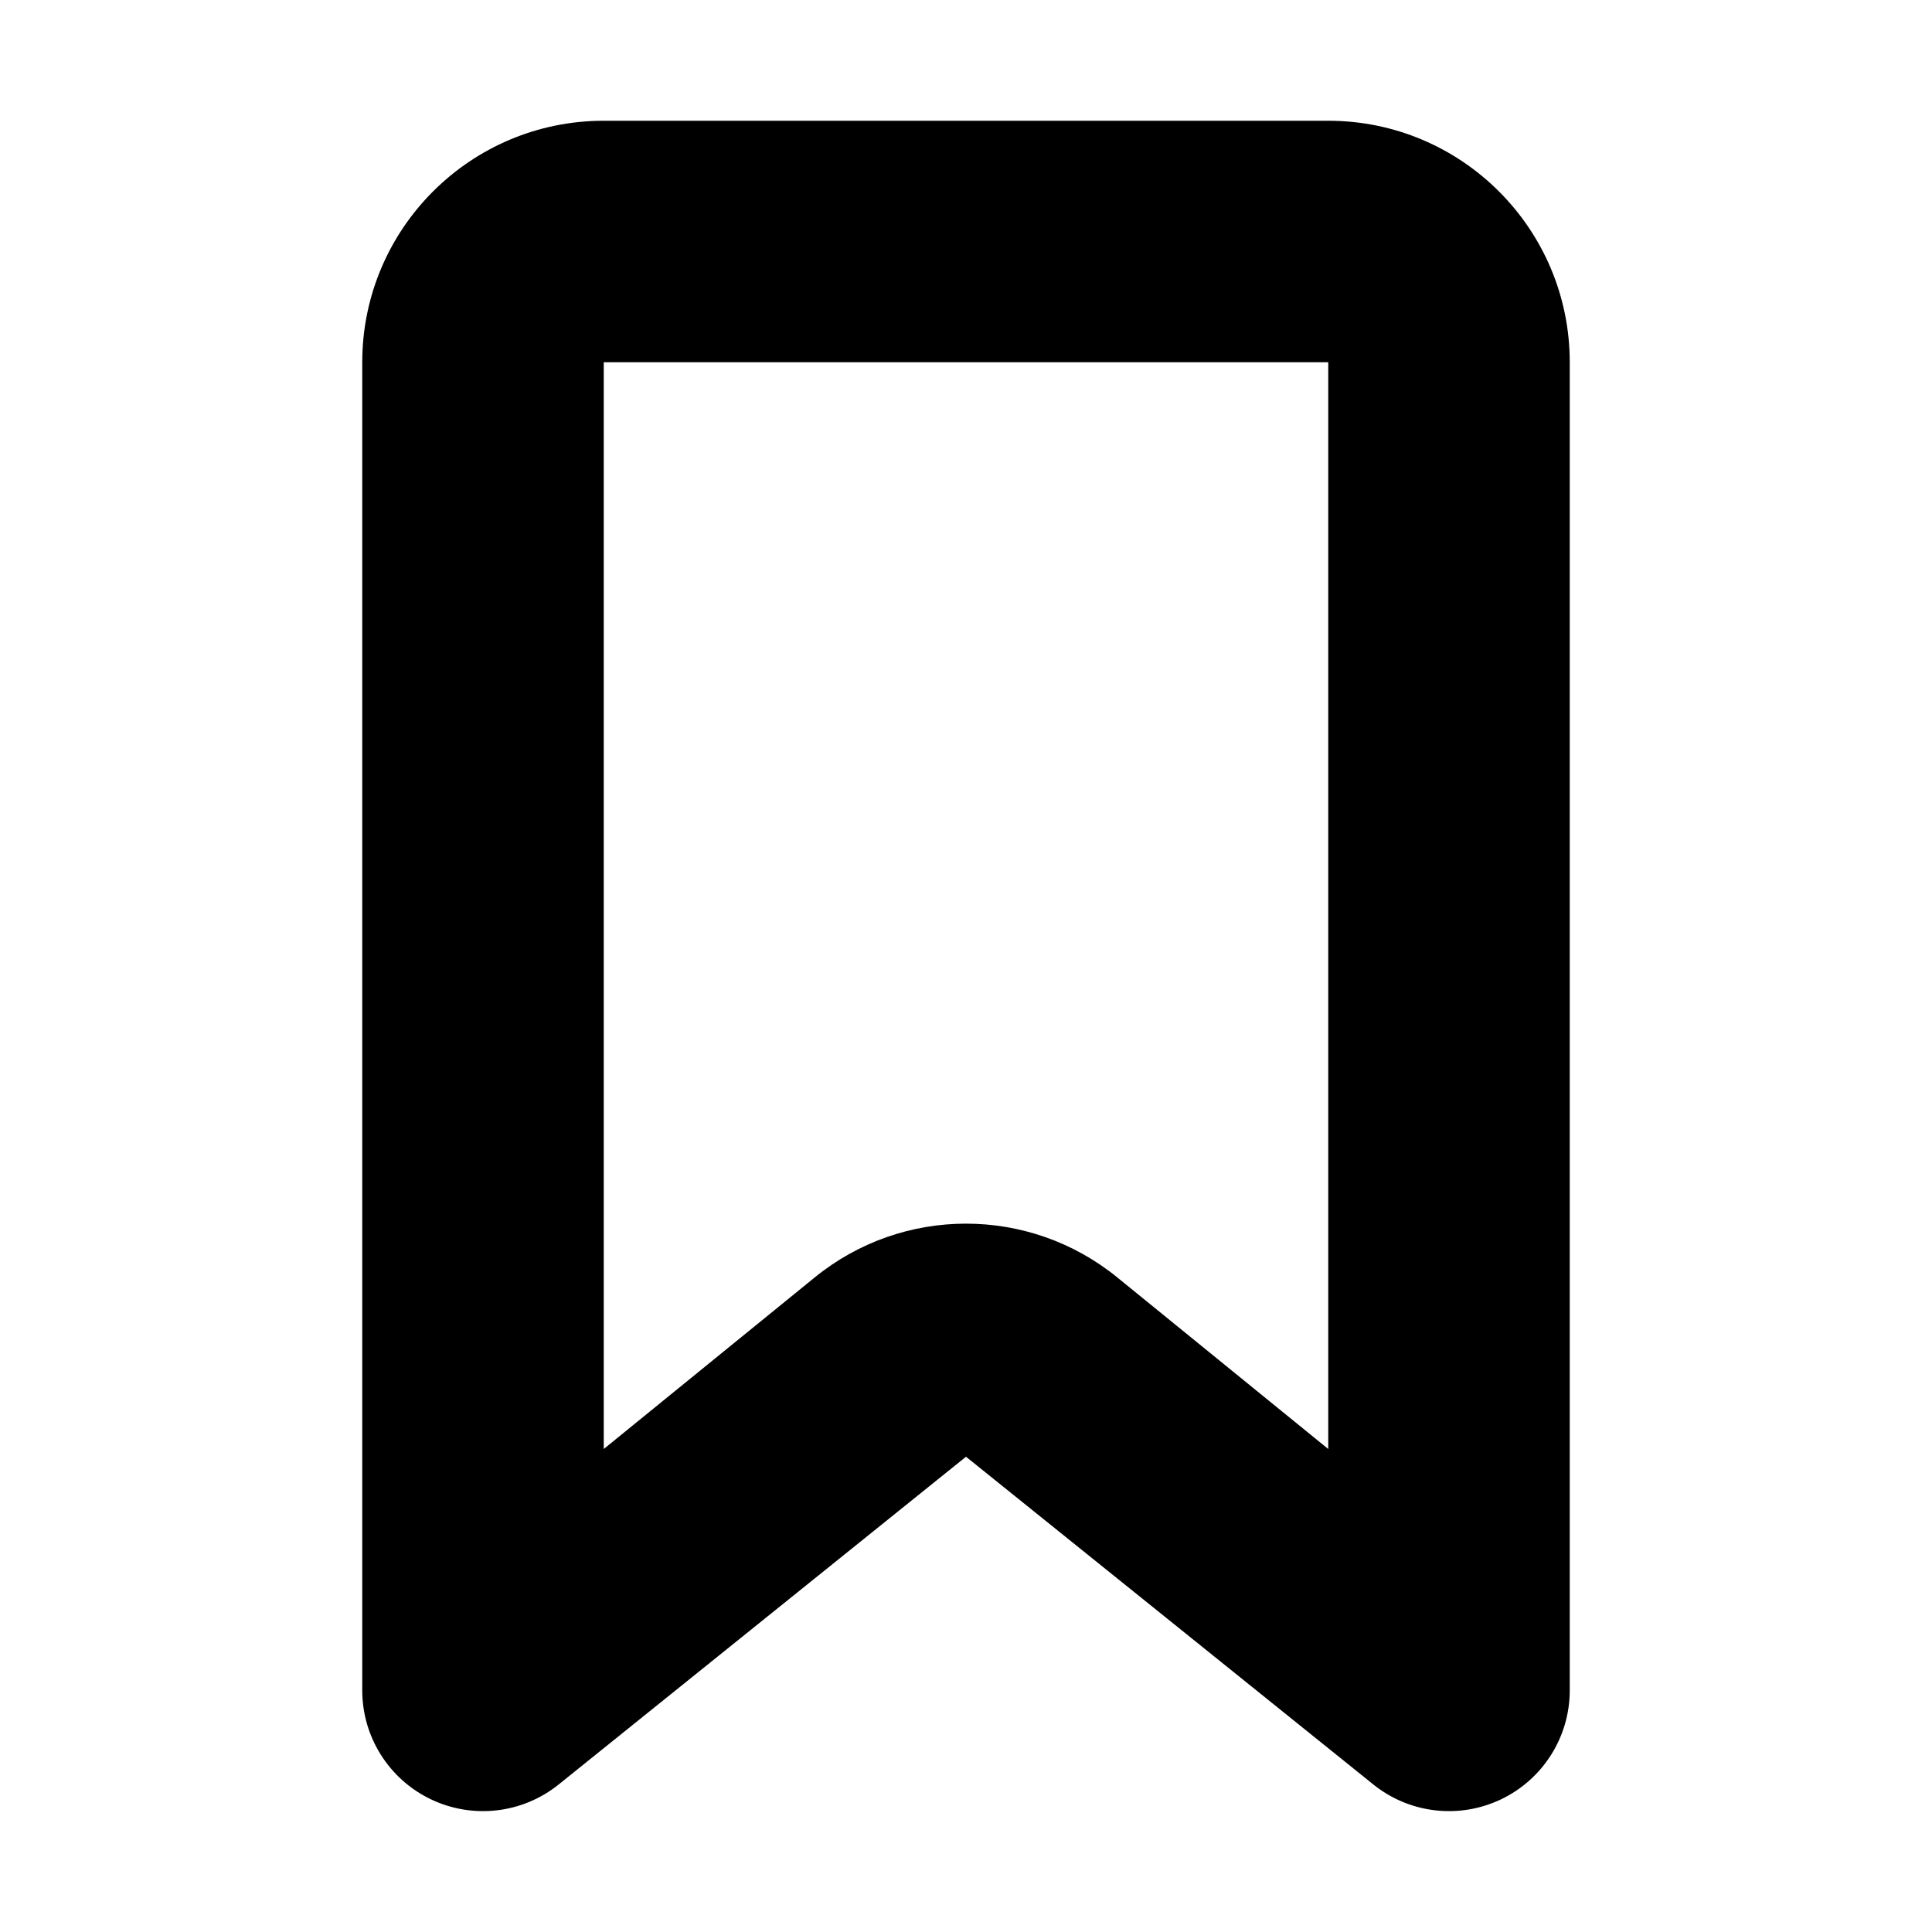
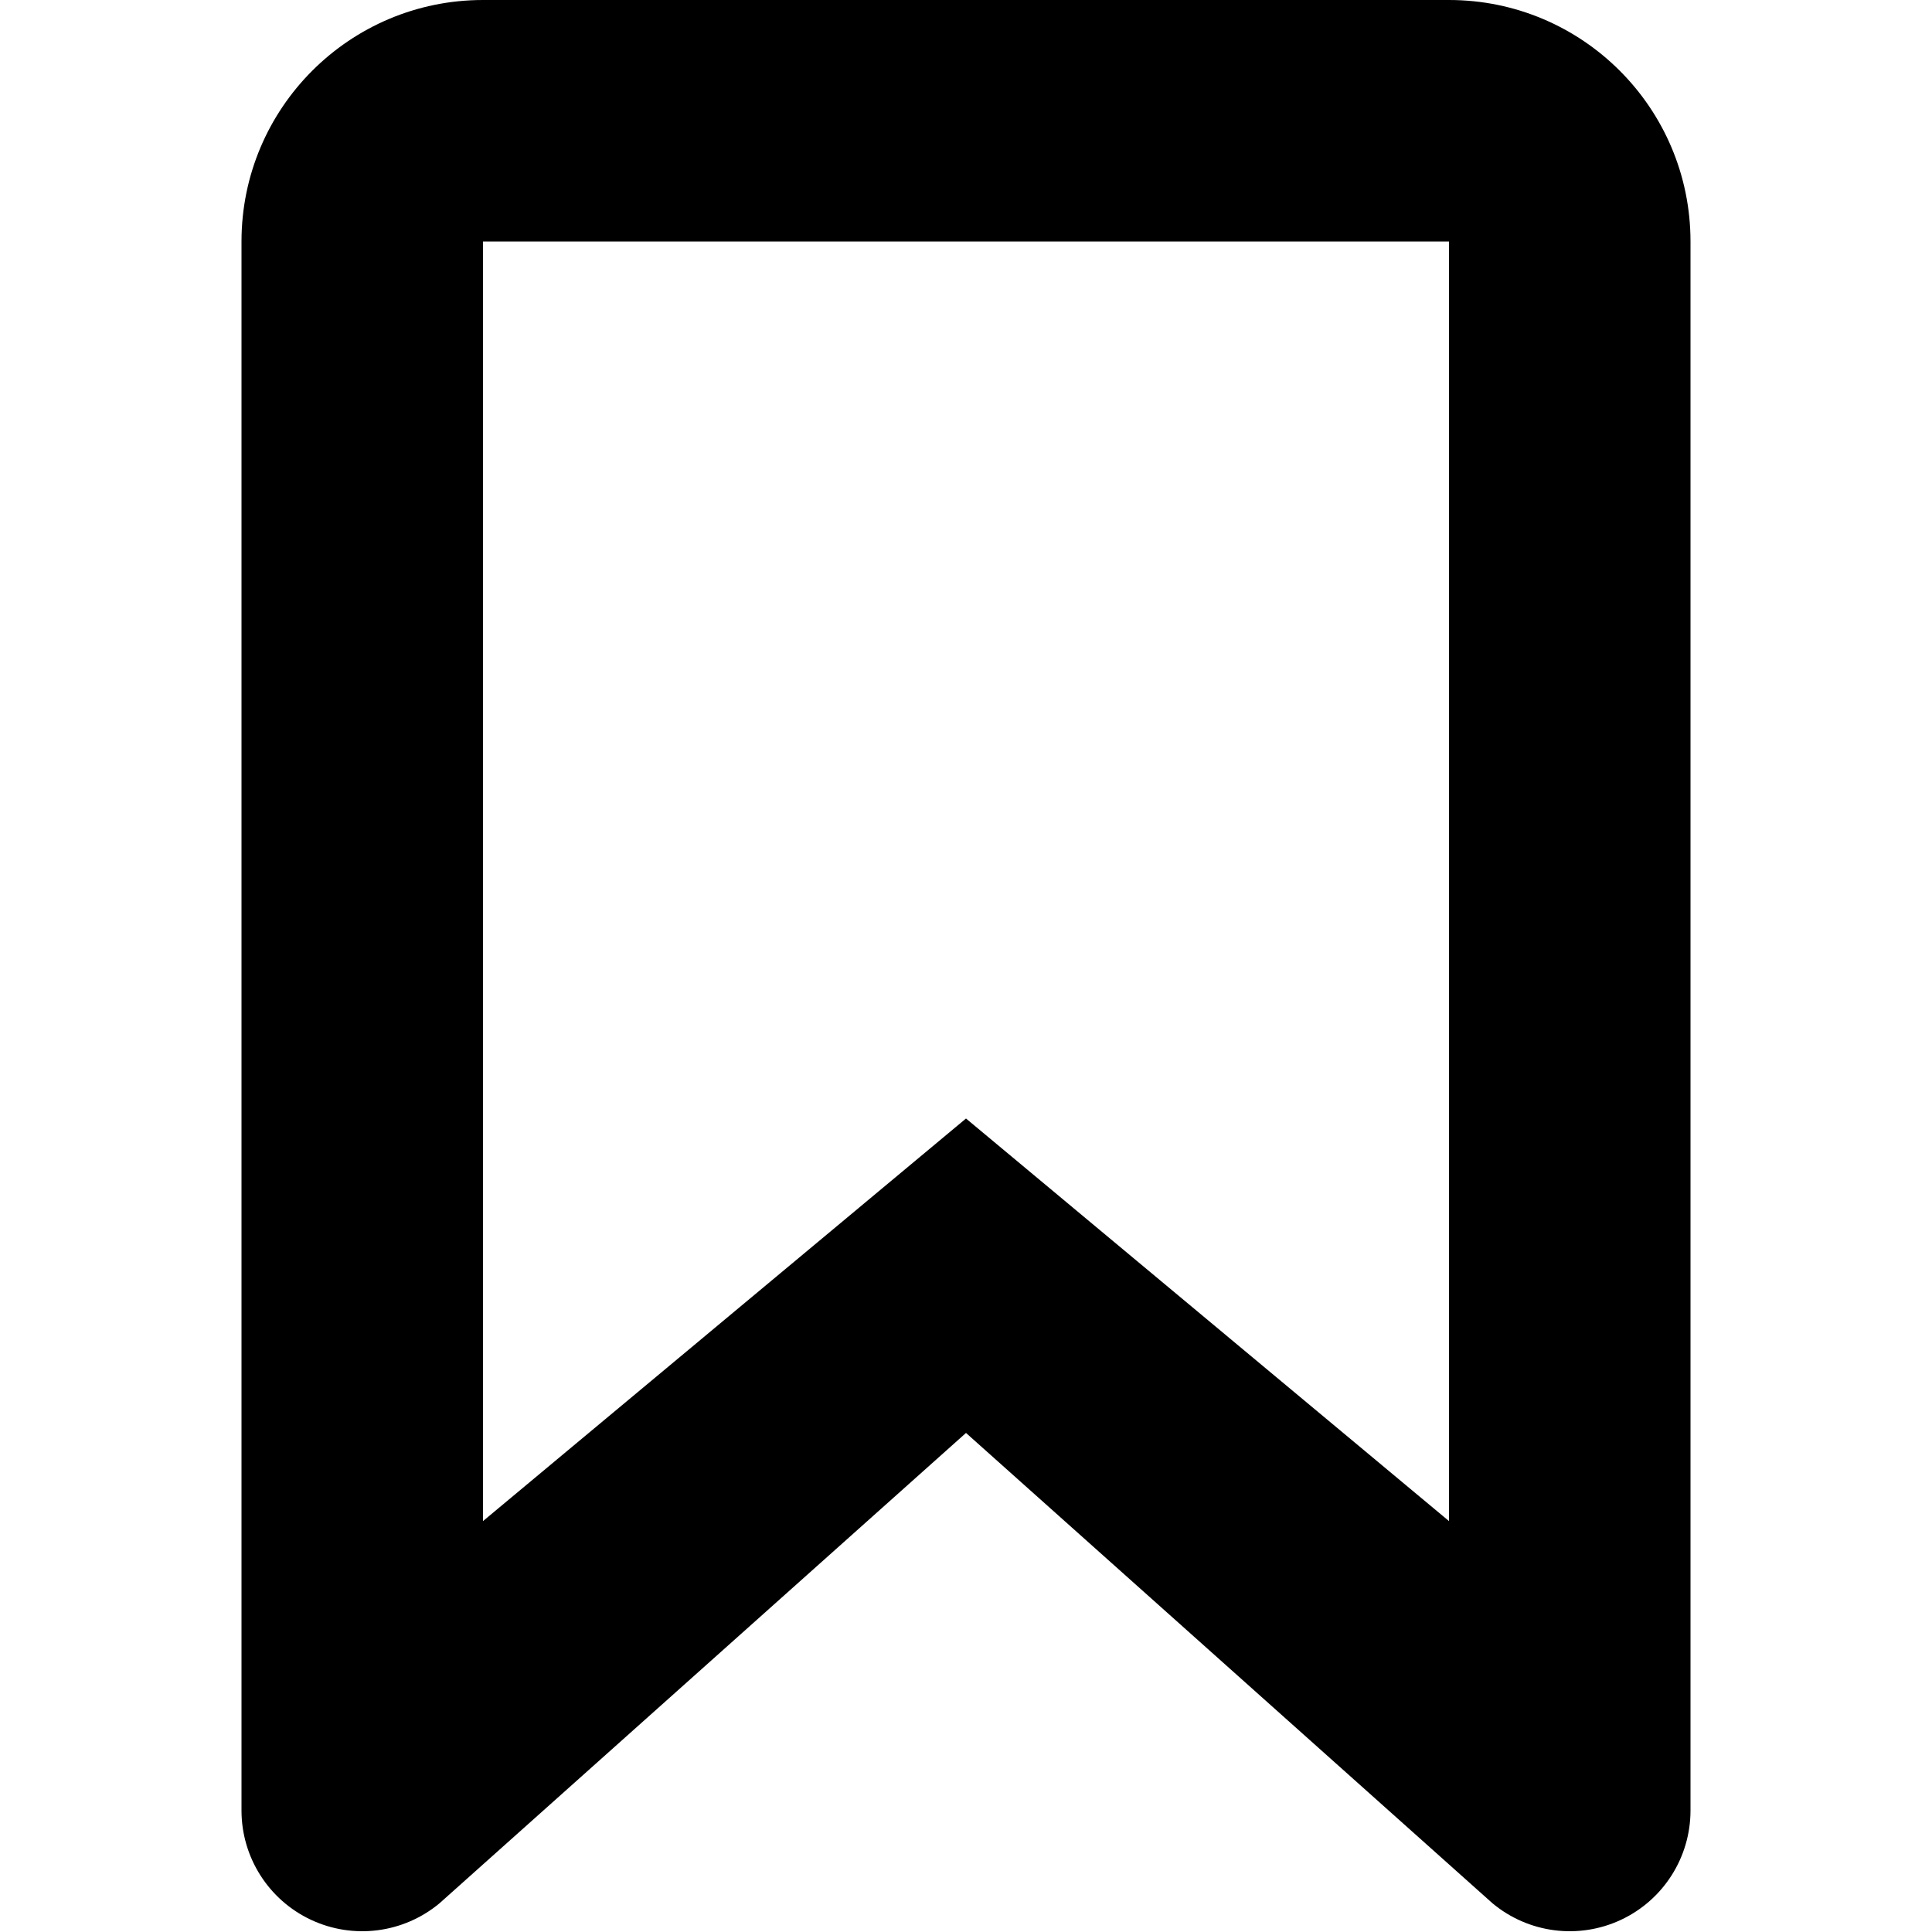
<svg xmlns="http://www.w3.org/2000/svg" width="16" height="16" viewBox="0 0 16 16">
-   <path d="M6.746 10.58a1.985 1.985 0 0 1 2.508 0L11 12V3H5v9l1.746-1.42zM5 1h6a2 2 0 0 1 2 2v10.999a1 1 0 0 1-1.627.779L8 12.064l-3.373 2.714A1 1 0 0 1 3 13.998V3a2 2 0 0 1 2-2z" id="a" />
+   <path fill-rule="evenodd" d="M8 9.263l4 3.334V2H4v10.597l4-3.334zm0 2.604l4.36 3.895a1 1 0 0 0 1.64-.769V2a2 2 0 0 0-2-2H4a2 2 0 0 0-2 2v12.993a1 1 0 0 0 1.64.769L8 11.867z" />
</svg>
